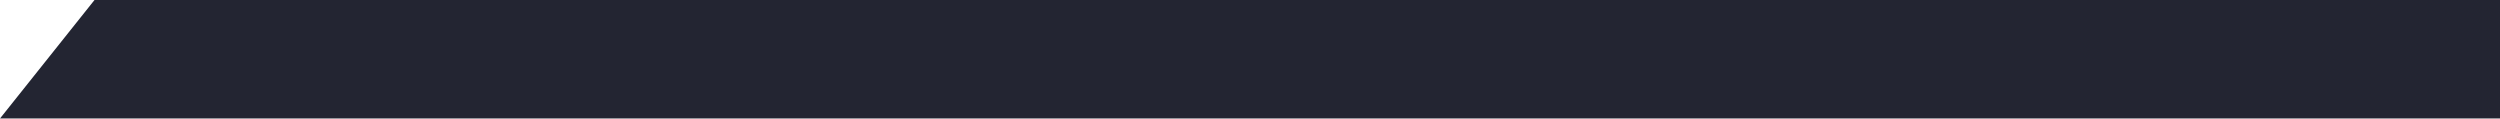
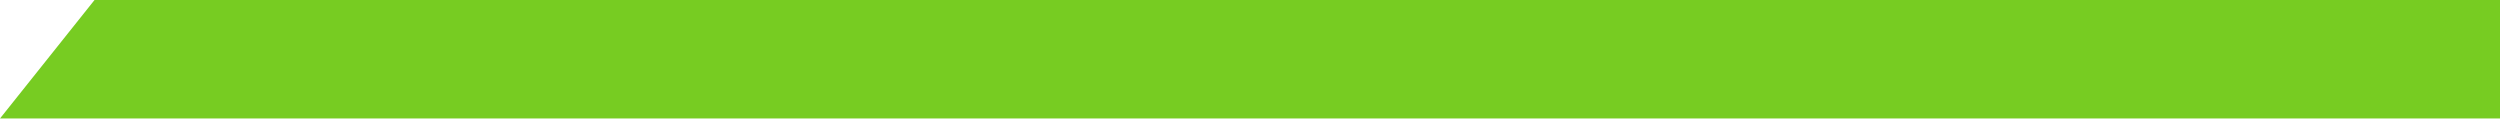
- <svg xmlns="http://www.w3.org/2000/svg" version="1.1" id="Ebene_1" x="0px" y="0px" width="1920px" height="91px" viewBox="0 0 1920 91" enable-background="new 0 0 1920 91" xml:space="preserve">
-   <polyline fill="#232532" points="0,91 1920,91 1920,0 72.578,0 " />
+ <svg xmlns="http://www.w3.org/2000/svg" version="1.1" id="Ebene_1" x="0px" y="0px" viewBox="0 0 1920 91" style="enable-background:new 0 0 1920 91;" xml:space="preserve">
+   <style type="text/css">
+ 	.st0{fill:#77CC22;}
+ </style>
+   <polyline class="st0" points="0,91 1920,91 1920,0 72.6,0 " />
</svg>
